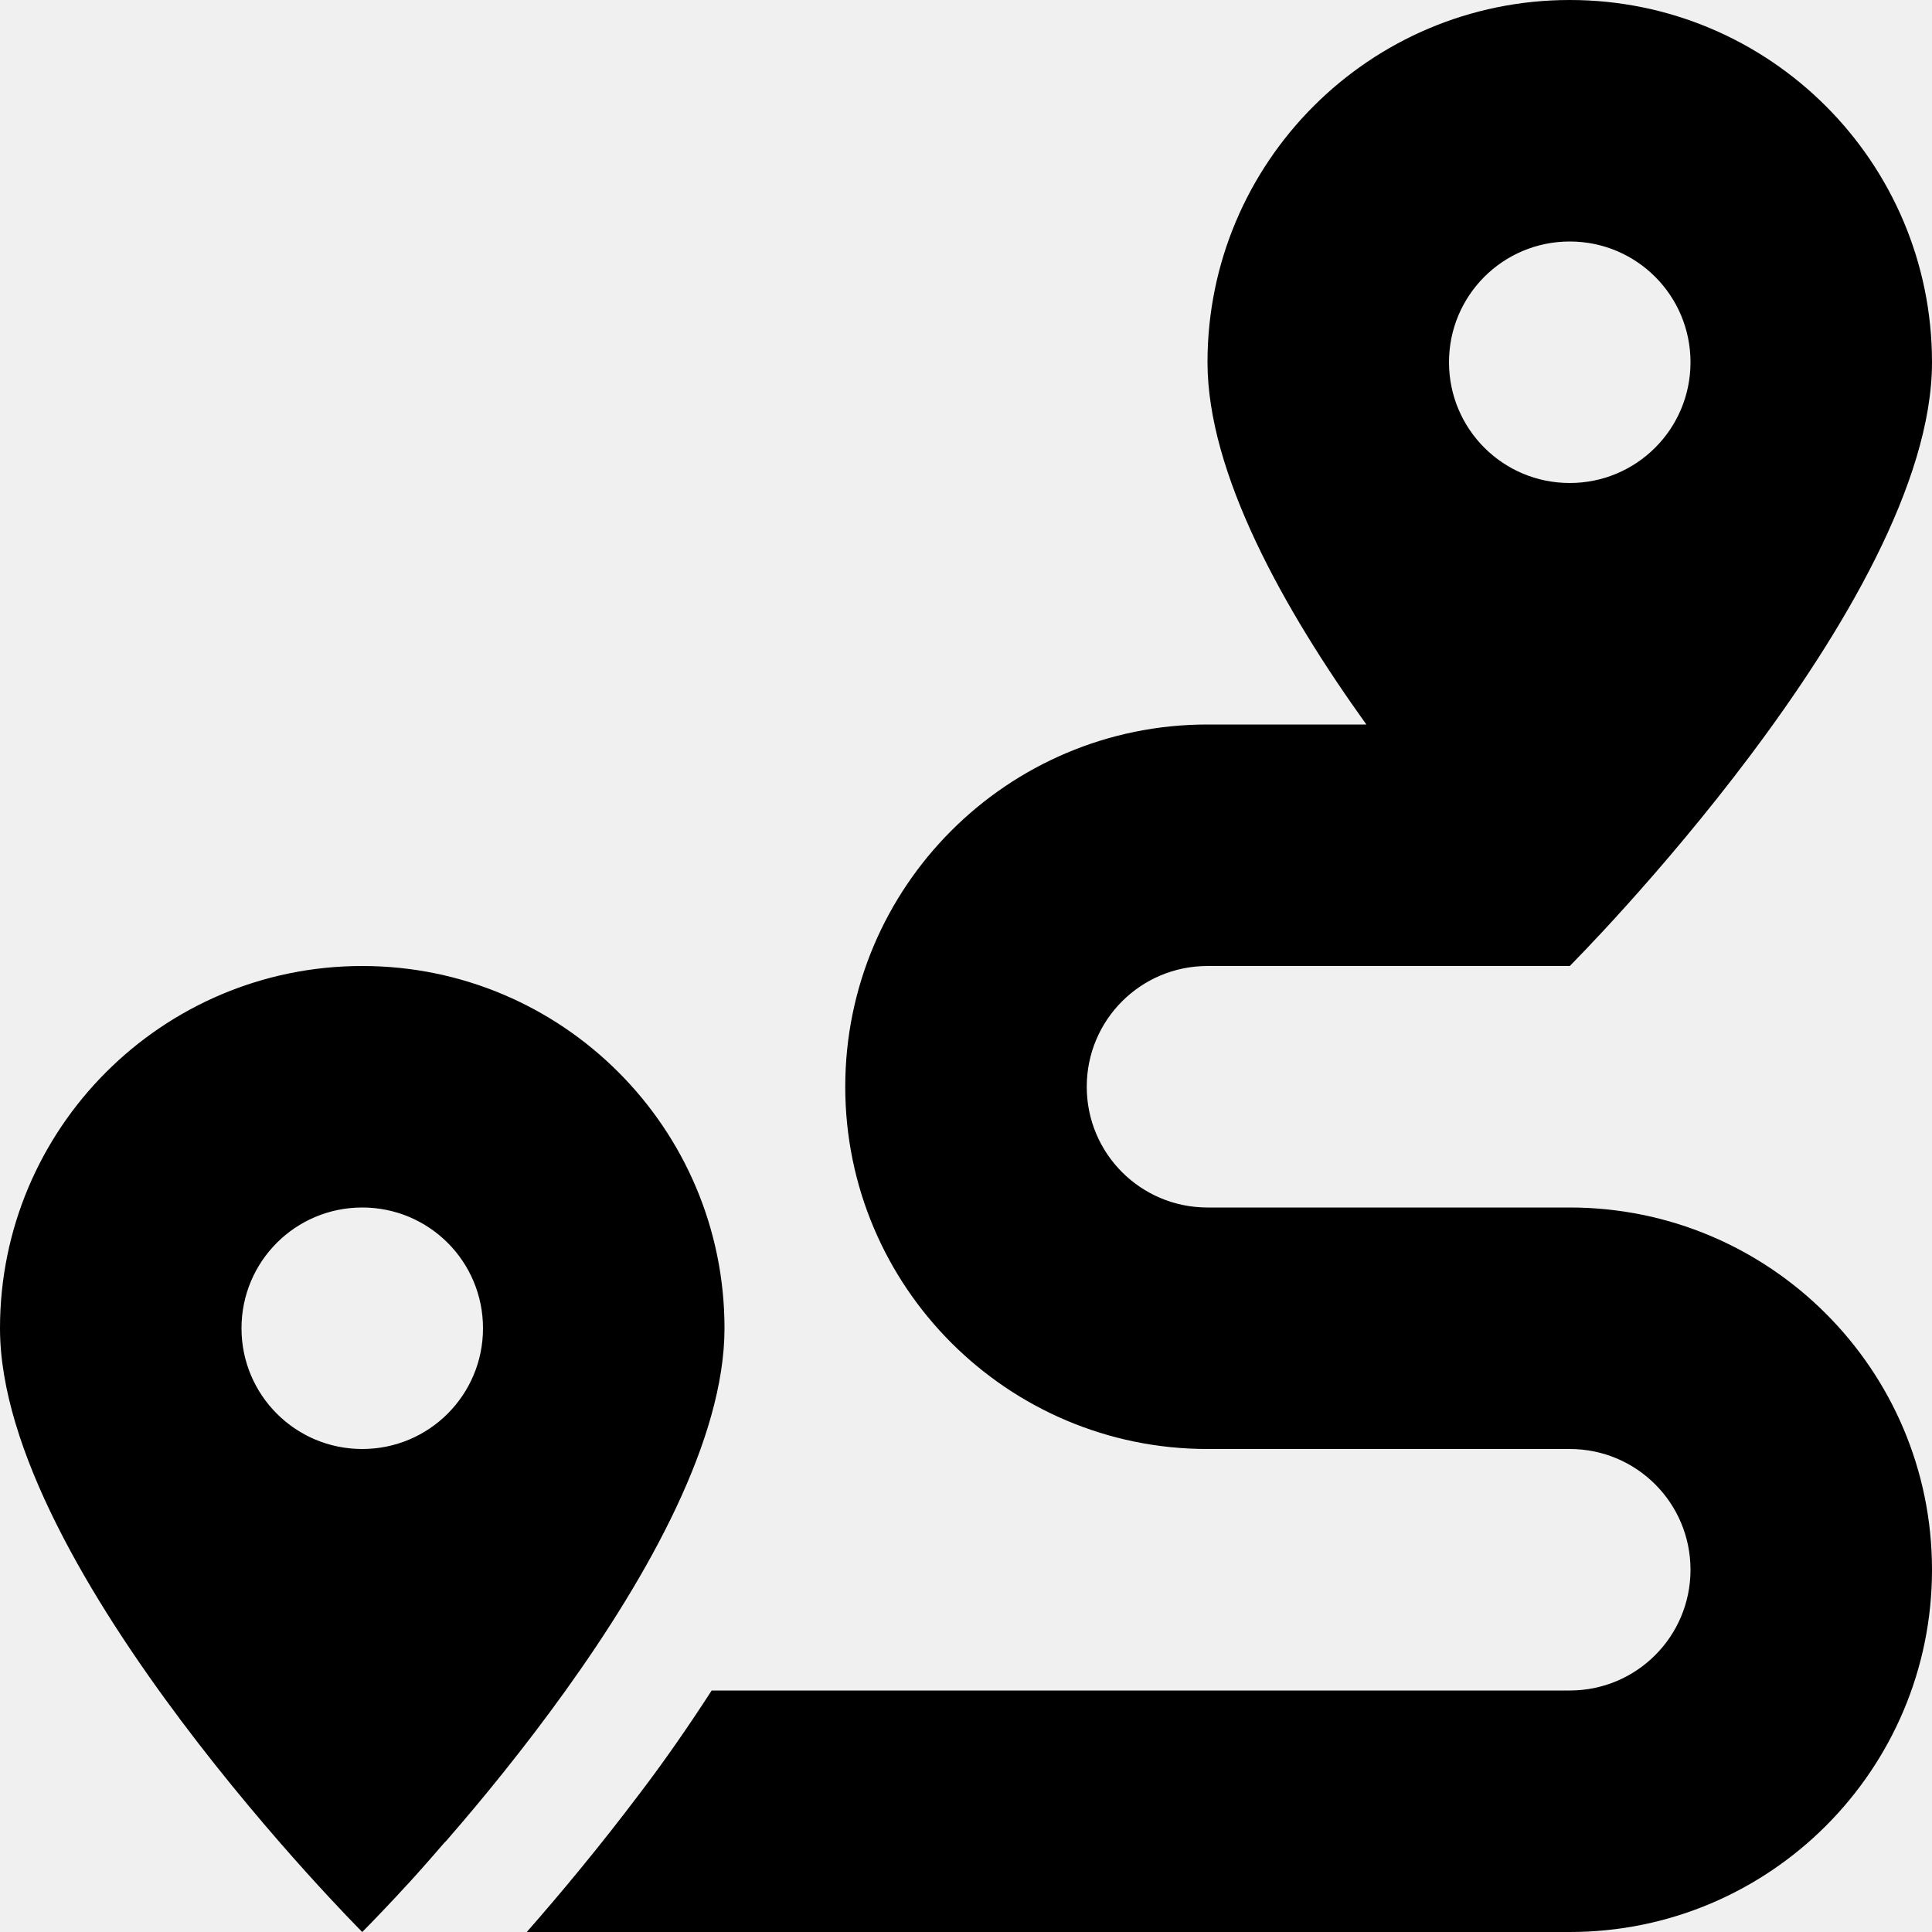
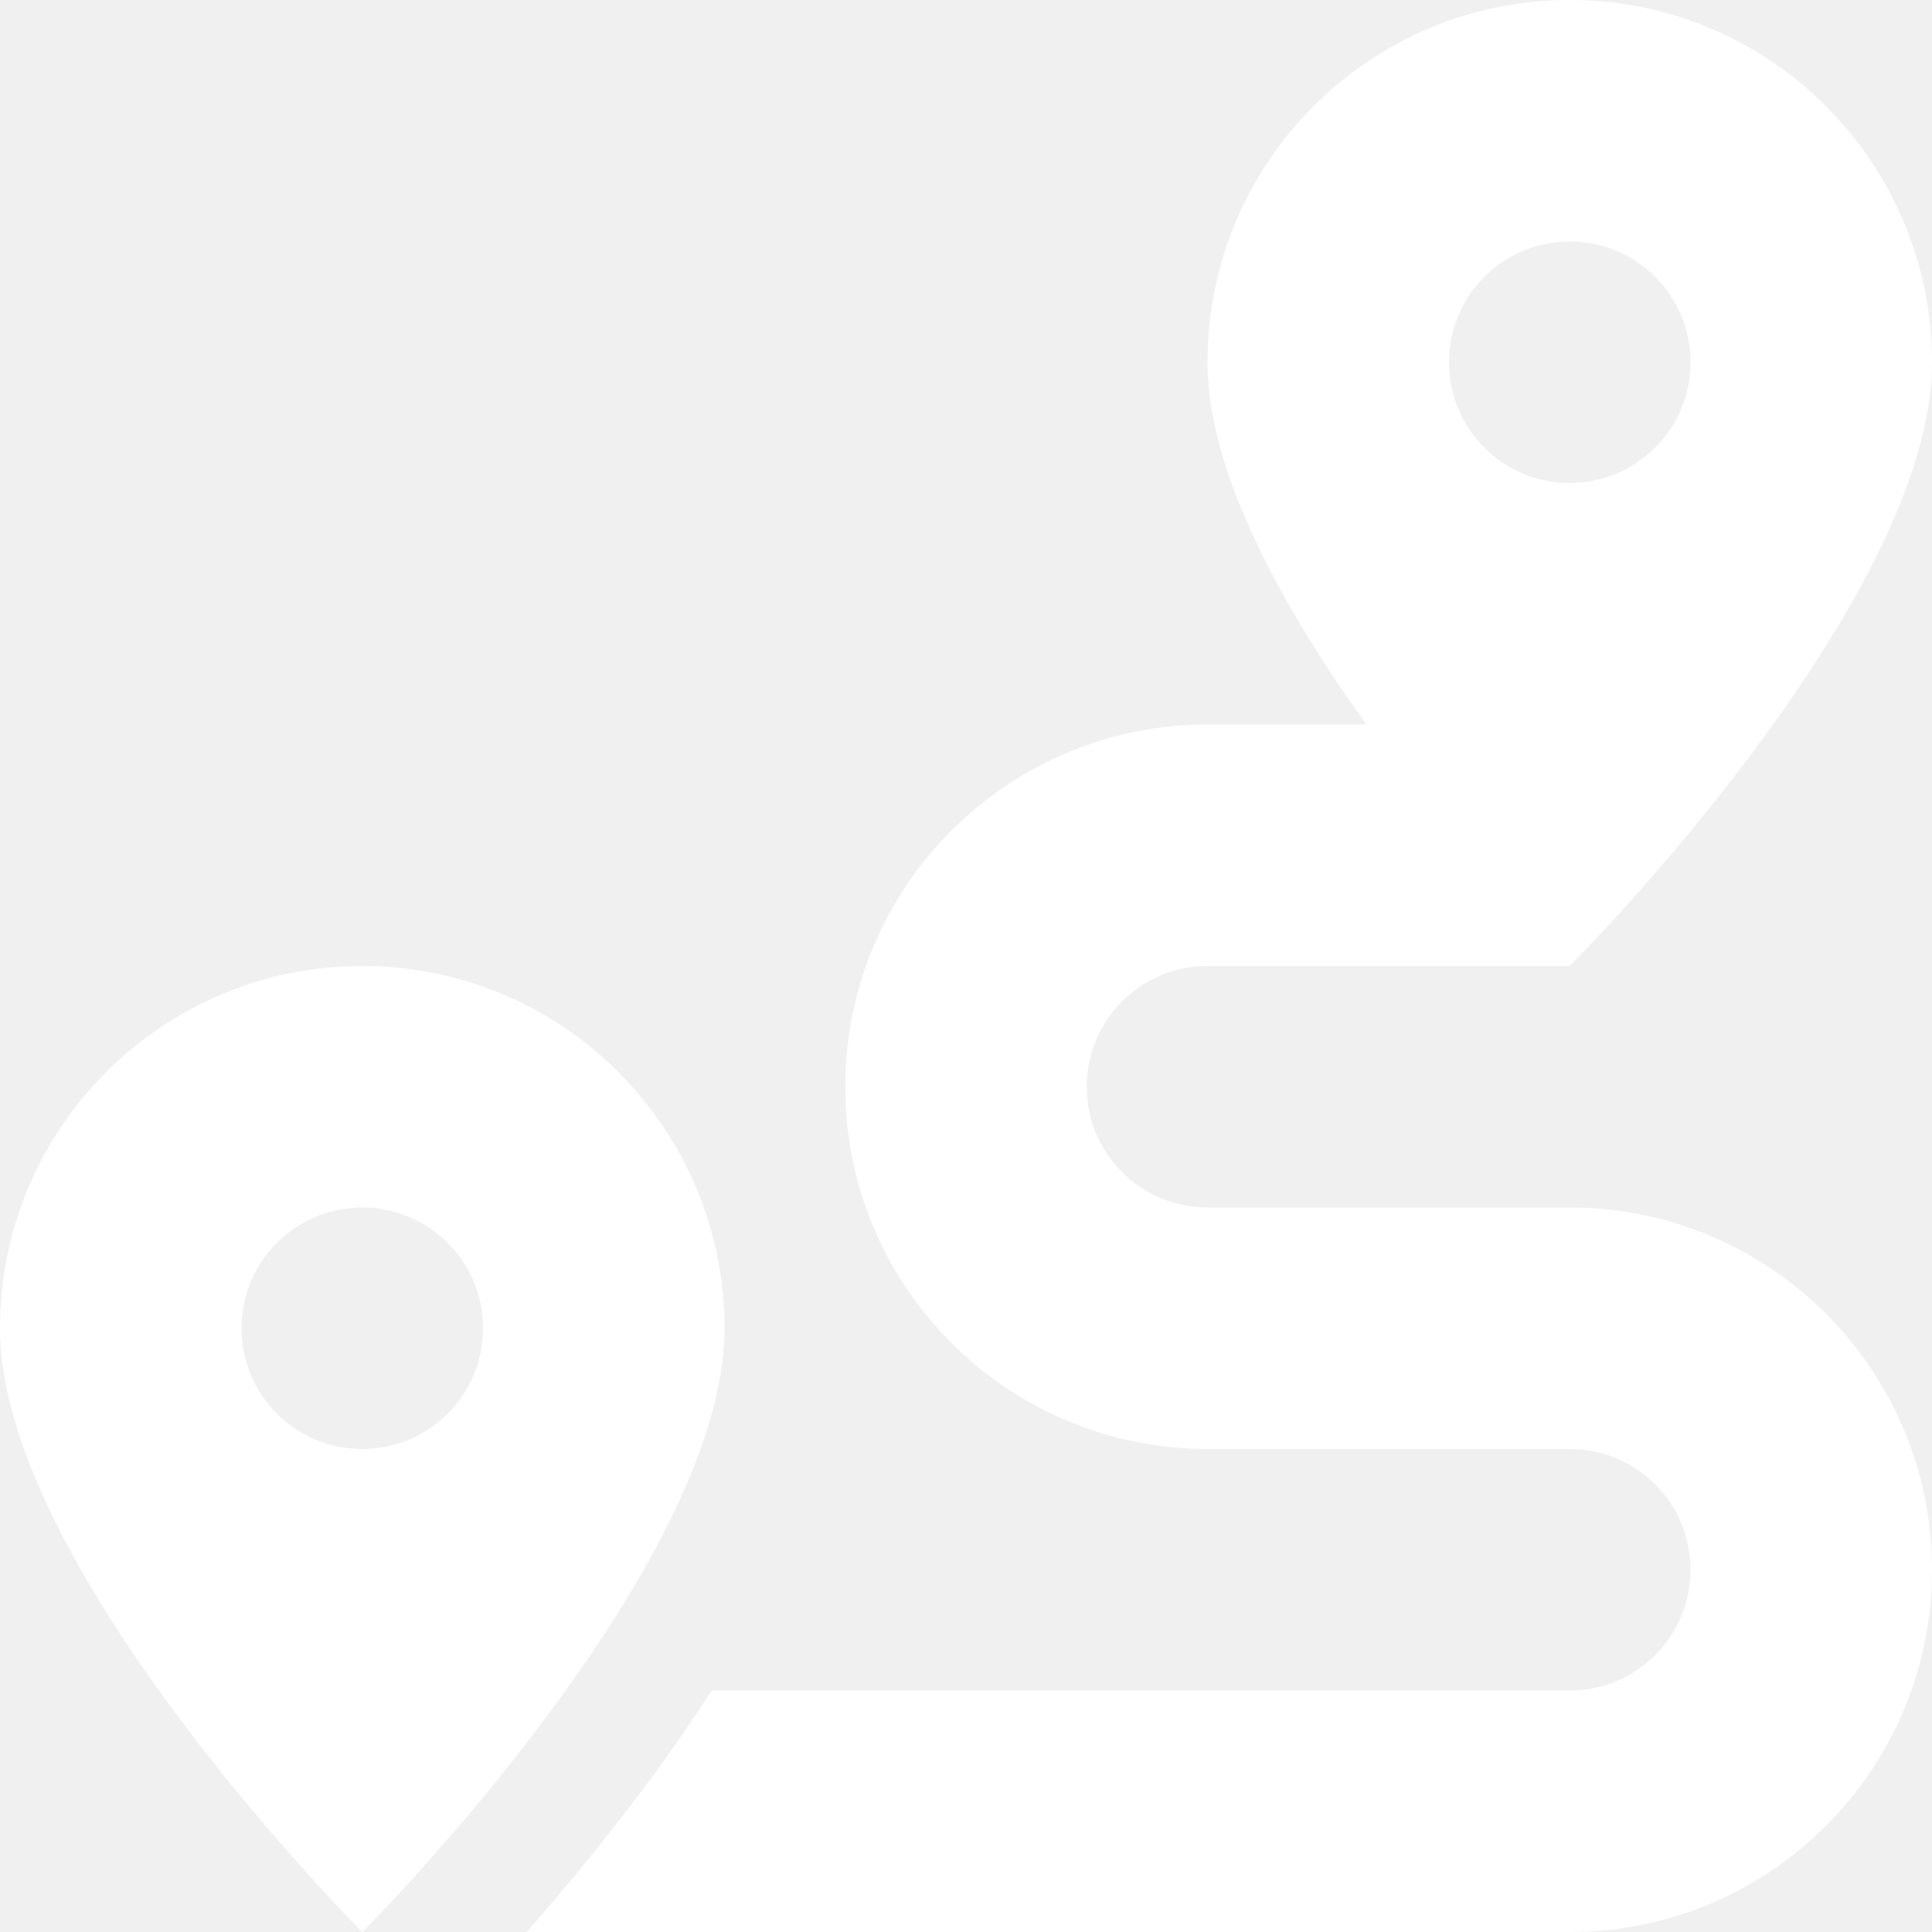
<svg xmlns="http://www.w3.org/2000/svg" viewBox="0 0 512 512">
-   <path d="M416 256s96-96 96-160c0-53-43-96-96-96s-96 43-96 96c0 29.4 20.2 65.5 42.1 96H320c-53 0-96 43-96 96s43 96 96 96h96c17.7 0 32 14.3 32 32s-14.3 32-32 32H188.6c-6.2 9.6-12.6 18.8-19 27.2c-10.7 14.2-21.3 26.9-30 36.8H416c53 0 96-43 96-96s-43-96-96-96H320c-17.7 0-32-14.3-32-32s14.3-32 32-32h96zm0-128c-17.7 0-32-14.3-32-32s14.3-32 32-32s32 14.3 32 32s-14.3 32-32 32zM149.9 448c21.9-30.5 42.1-66.6 42.1-96c0-53-43-96-96-96s-96 43-96 96c0 64 96 160 96 160s3.5-3.5 9.2-9.6c.4-.4 .7-.8 1.1-1.2c3.3-3.5 7.1-7.8 11.4-12.8c.2-.2 .4-.4 .6-.6c9.4-10.8 20.7-24.6 31.6-39.8zM96 384c-17.7 0-32-14.3-32-32s14.3-32 32-32s32 14.3 32 32s-14.3 32-32 32z" />
+   <path d="M416 256s96-96 96-160c0-53-43-96-96-96s-96 43-96 96c0 29.4 20.2 65.5 42.1 96H320c-53 0-96 43-96 96s43 96 96 96h96c17.7 0 32 14.3 32 32s-14.3 32-32 32H188.6c-6.2 9.6-12.6 18.8-19 27.2c-10.7 14.2-21.3 26.9-30 36.8H416c53 0 96-43 96-96s-43-96-96-96H320c-17.7 0-32-14.3-32-32s14.3-32 32-32h96zm0-128c-17.7 0-32-14.3-32-32s14.3-32 32-32s32 14.3 32 32s-14.3 32-32 32zM149.9 448c21.9-30.5 42.1-66.6 42.1-96c0-53-43-96-96-96s-96 43-96 96c0 64 96 160 96 160s3.5-3.5 9.2-9.6c.4-.4 .7-.8 1.1-1.2c3.3-3.5 7.1-7.8 11.4-12.8c.2-.2 .4-.4 .6-.6c9.4-10.8 20.7-24.6 31.6-39.8zM96 384c-17.7 0-32-14.3-32-32s14.3-32 32-32s32 14.3 32 32s-14.3 32-32 32z" fill="#ffffff" />
</svg>
